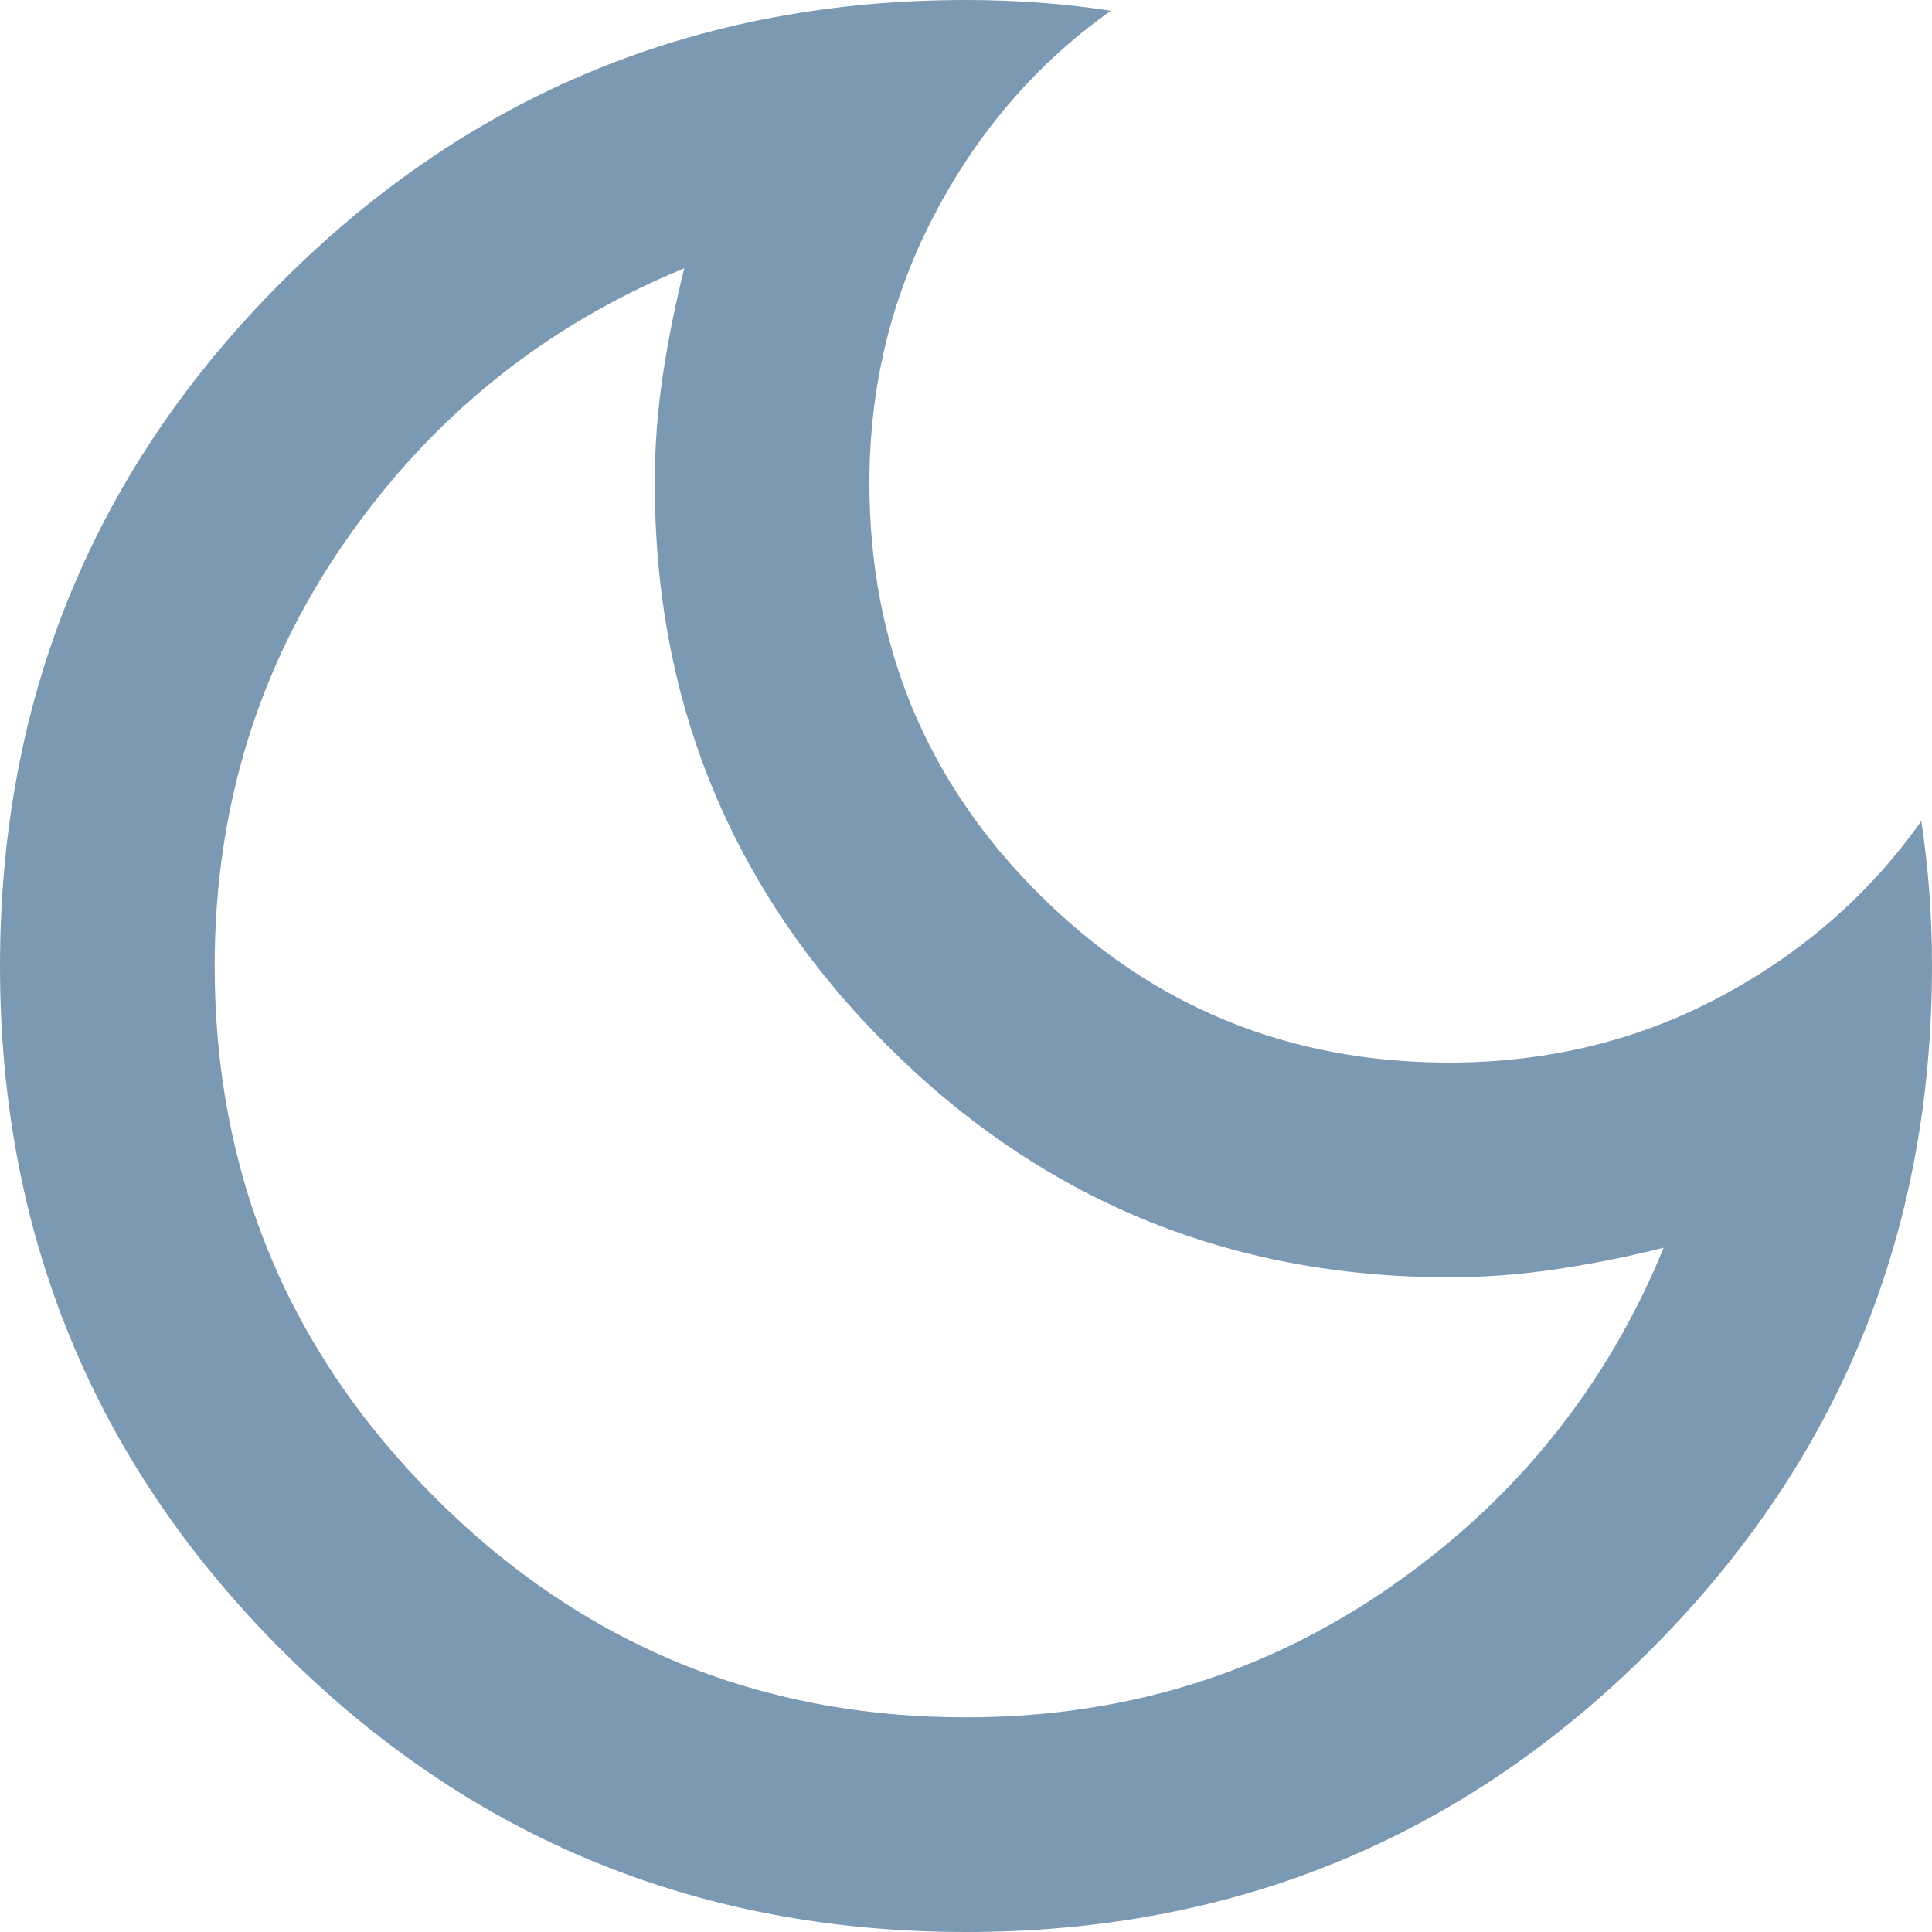
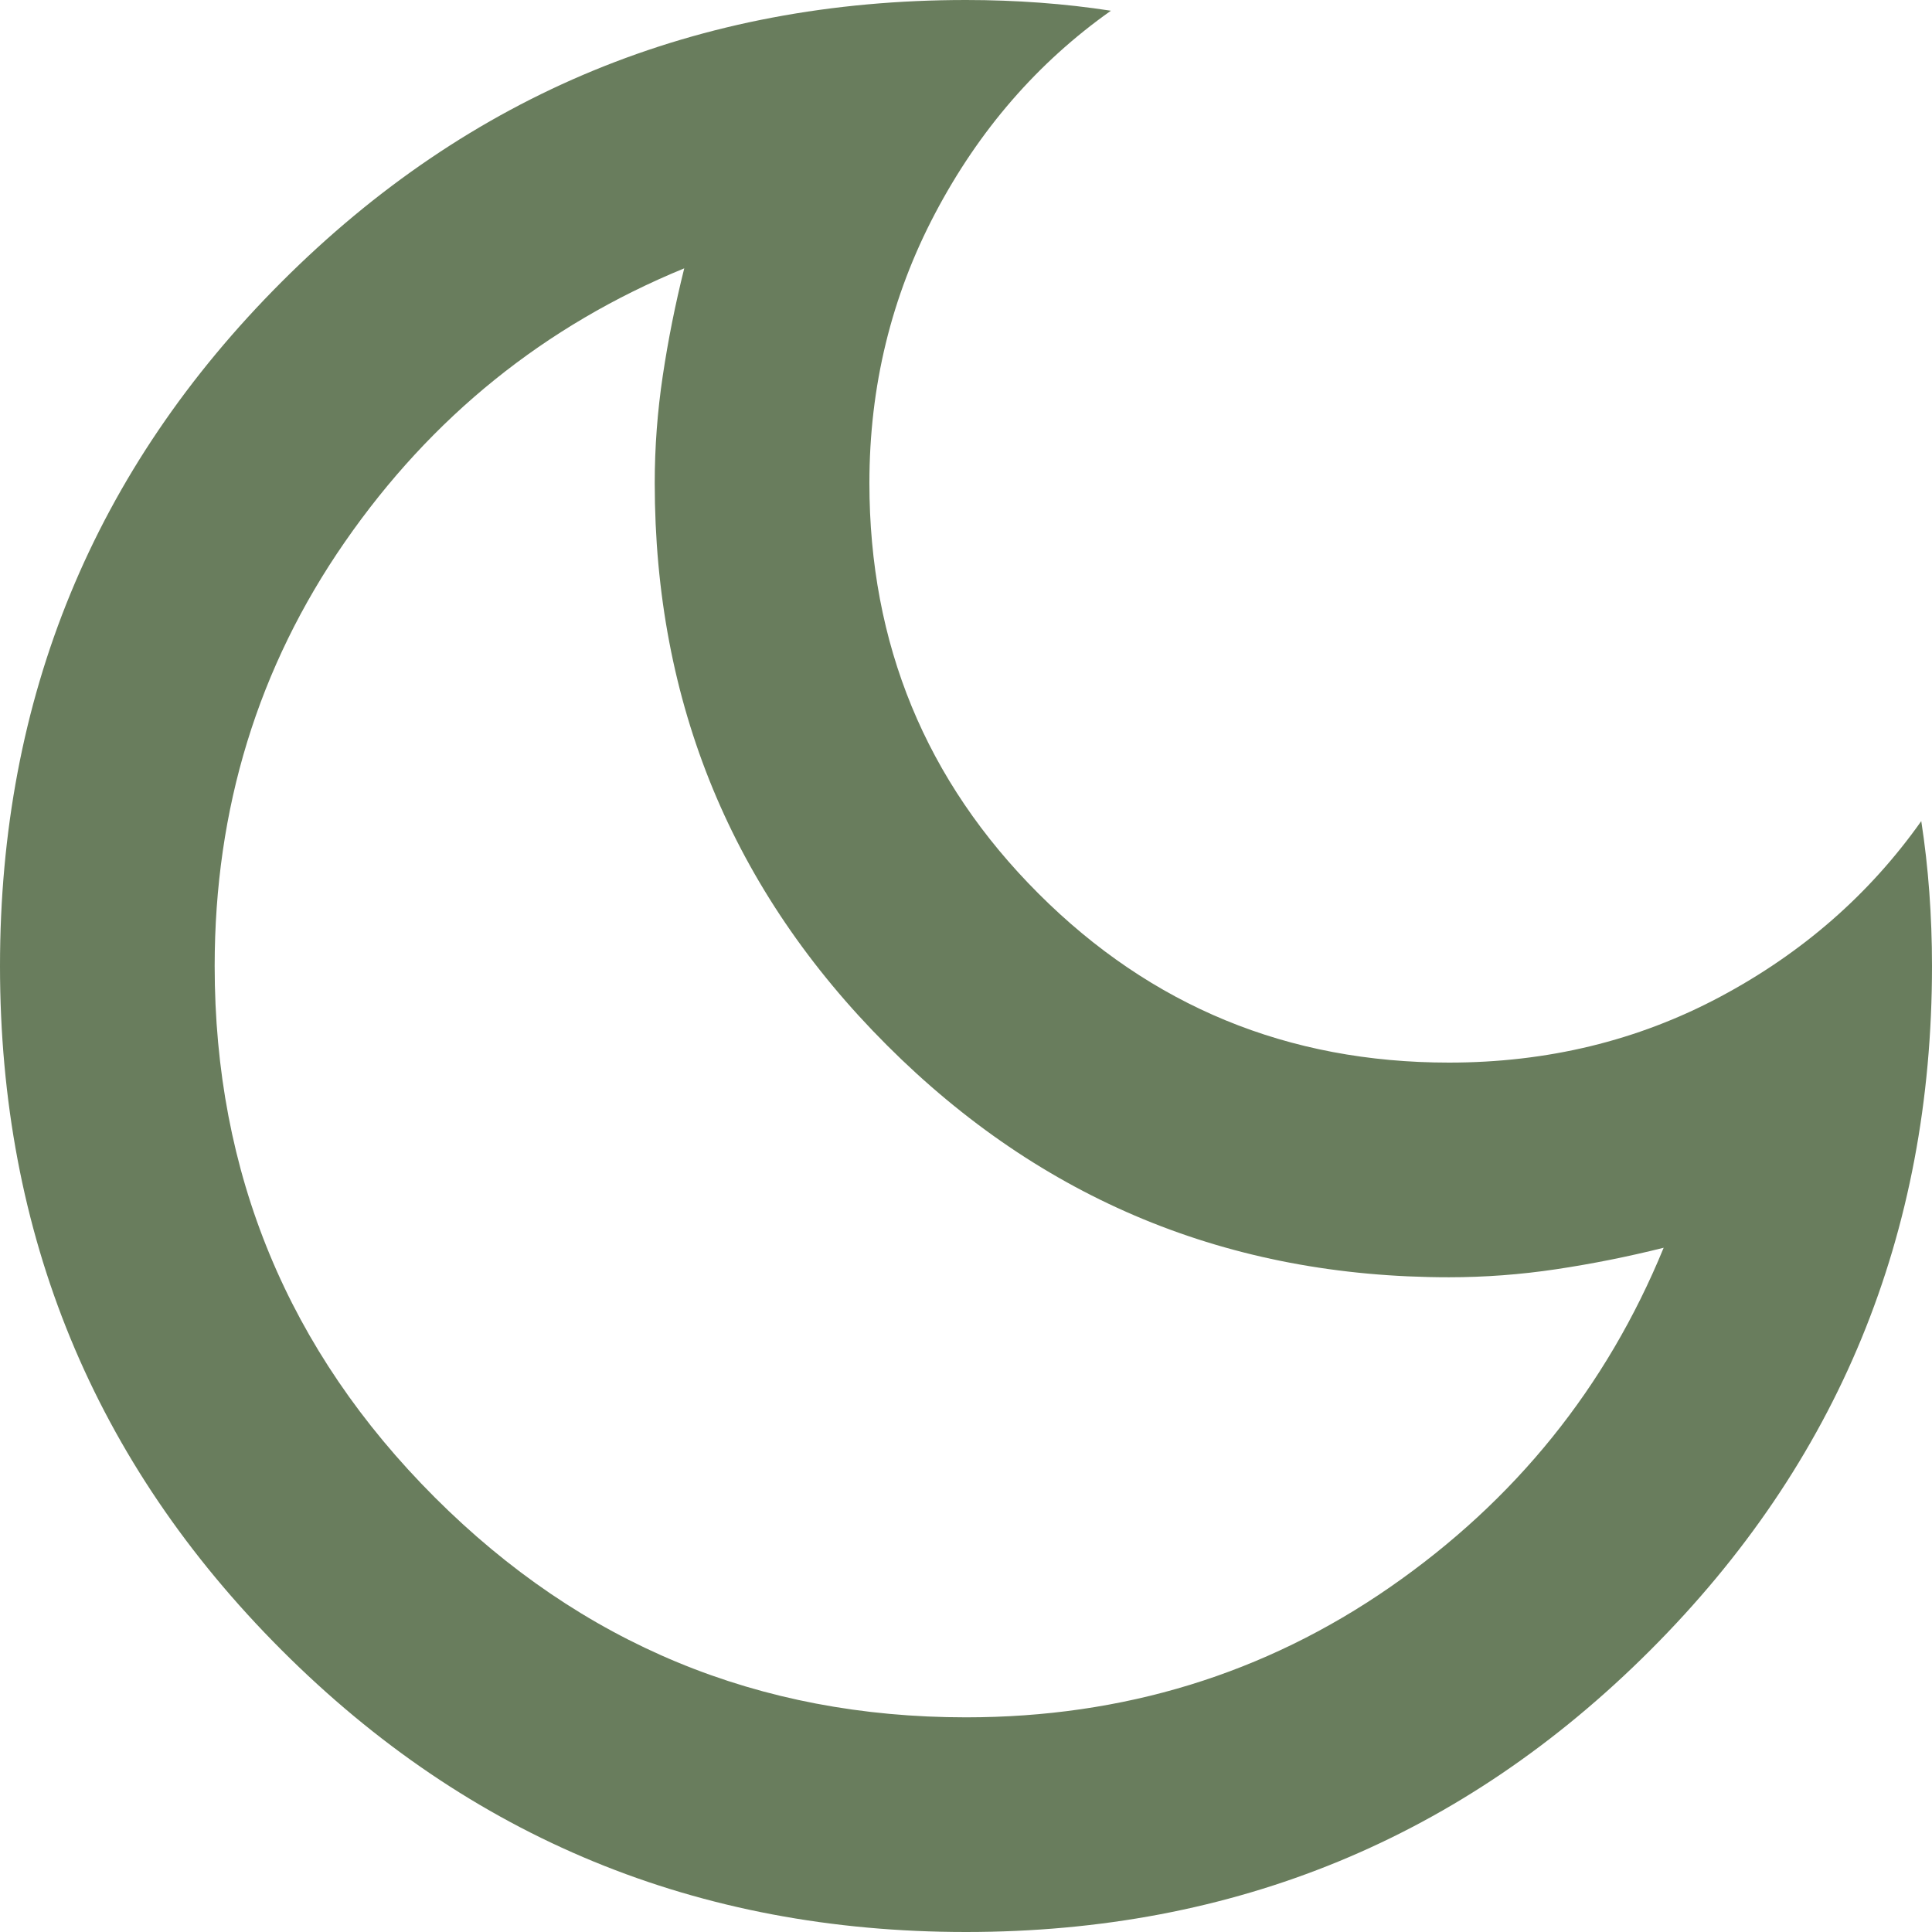
<svg xmlns="http://www.w3.org/2000/svg" viewBox="0 0 36 36" fill="none">
-   <path d="M18 36C13 36 8.75 34.25 5.25 30.75C1.75 27.25 0 23 0 18C0 13 1.75 8.75 5.25 5.25C8.75 1.75 13 0 18 0C18.467 0 18.925 0.017 19.375 0.05C19.825 0.083 20.267 0.133 20.7 0.2C19.333 1.167 18.242 2.425 17.425 3.975C16.608 5.525 16.2 7.2 16.2 9C16.2 12 17.25 14.55 19.35 16.65C21.45 18.75 24 19.8 27 19.8C28.833 19.8 30.517 19.392 32.05 18.575C33.583 17.758 34.833 16.667 35.8 15.3C35.867 15.733 35.917 16.175 35.95 16.625C35.983 17.075 36 17.533 36 18C36 23 34.25 27.25 30.75 30.75C27.25 34.25 23 36 18 36ZM18 32C20.933 32 23.567 31.192 25.9 29.575C28.233 27.958 29.933 25.85 31 23.25C30.333 23.417 29.667 23.55 29 23.65C28.333 23.75 27.667 23.8 27 23.8C22.9 23.8 19.408 22.358 16.525 19.475C13.642 16.592 12.2 13.1 12.2 9C12.2 8.333 12.25 7.667 12.35 7C12.45 6.333 12.583 5.667 12.75 5C10.15 6.067 8.042 7.767 6.425 10.1C4.808 12.433 4 15.067 4 18C4 21.867 5.367 25.167 8.1 27.9C10.833 30.633 14.133 32 18 32Z" fill="#7c99b4" />
+   <path d="M18 36C13 36 8.75 34.25 5.25 30.75C1.75 27.25 0 23 0 18C0 13 1.75 8.75 5.25 5.25C8.75 1.75 13 0 18 0C18.467 0 18.925 0.017 19.375 0.05C19.825 0.083 20.267 0.133 20.7 0.2C19.333 1.167 18.242 2.425 17.425 3.975C16.608 5.525 16.2 7.2 16.2 9C16.2 12 17.25 14.55 19.35 16.65C21.45 18.75 24 19.8 27 19.8C28.833 19.8 30.517 19.392 32.05 18.575C33.583 17.758 34.833 16.667 35.8 15.3C35.867 15.733 35.917 16.175 35.95 16.625C35.983 17.075 36 17.533 36 18C36 23 34.25 27.25 30.75 30.75C27.25 34.25 23 36 18 36ZM18 32C20.933 32 23.567 31.192 25.9 29.575C28.233 27.958 29.933 25.85 31 23.25C30.333 23.417 29.667 23.55 29 23.65C28.333 23.75 27.667 23.8 27 23.8C22.9 23.8 19.408 22.358 16.525 19.475C13.642 16.592 12.2 13.1 12.2 9C12.2 8.333 12.25 7.667 12.35 7C12.45 6.333 12.583 5.667 12.75 5C10.15 6.067 8.042 7.767 6.425 10.1C4.808 12.433 4 15.067 4 18C4 21.867 5.367 25.167 8.1 27.9C10.833 30.633 14.133 32 18 32Z" fill="#697d5d" />
</svg>
